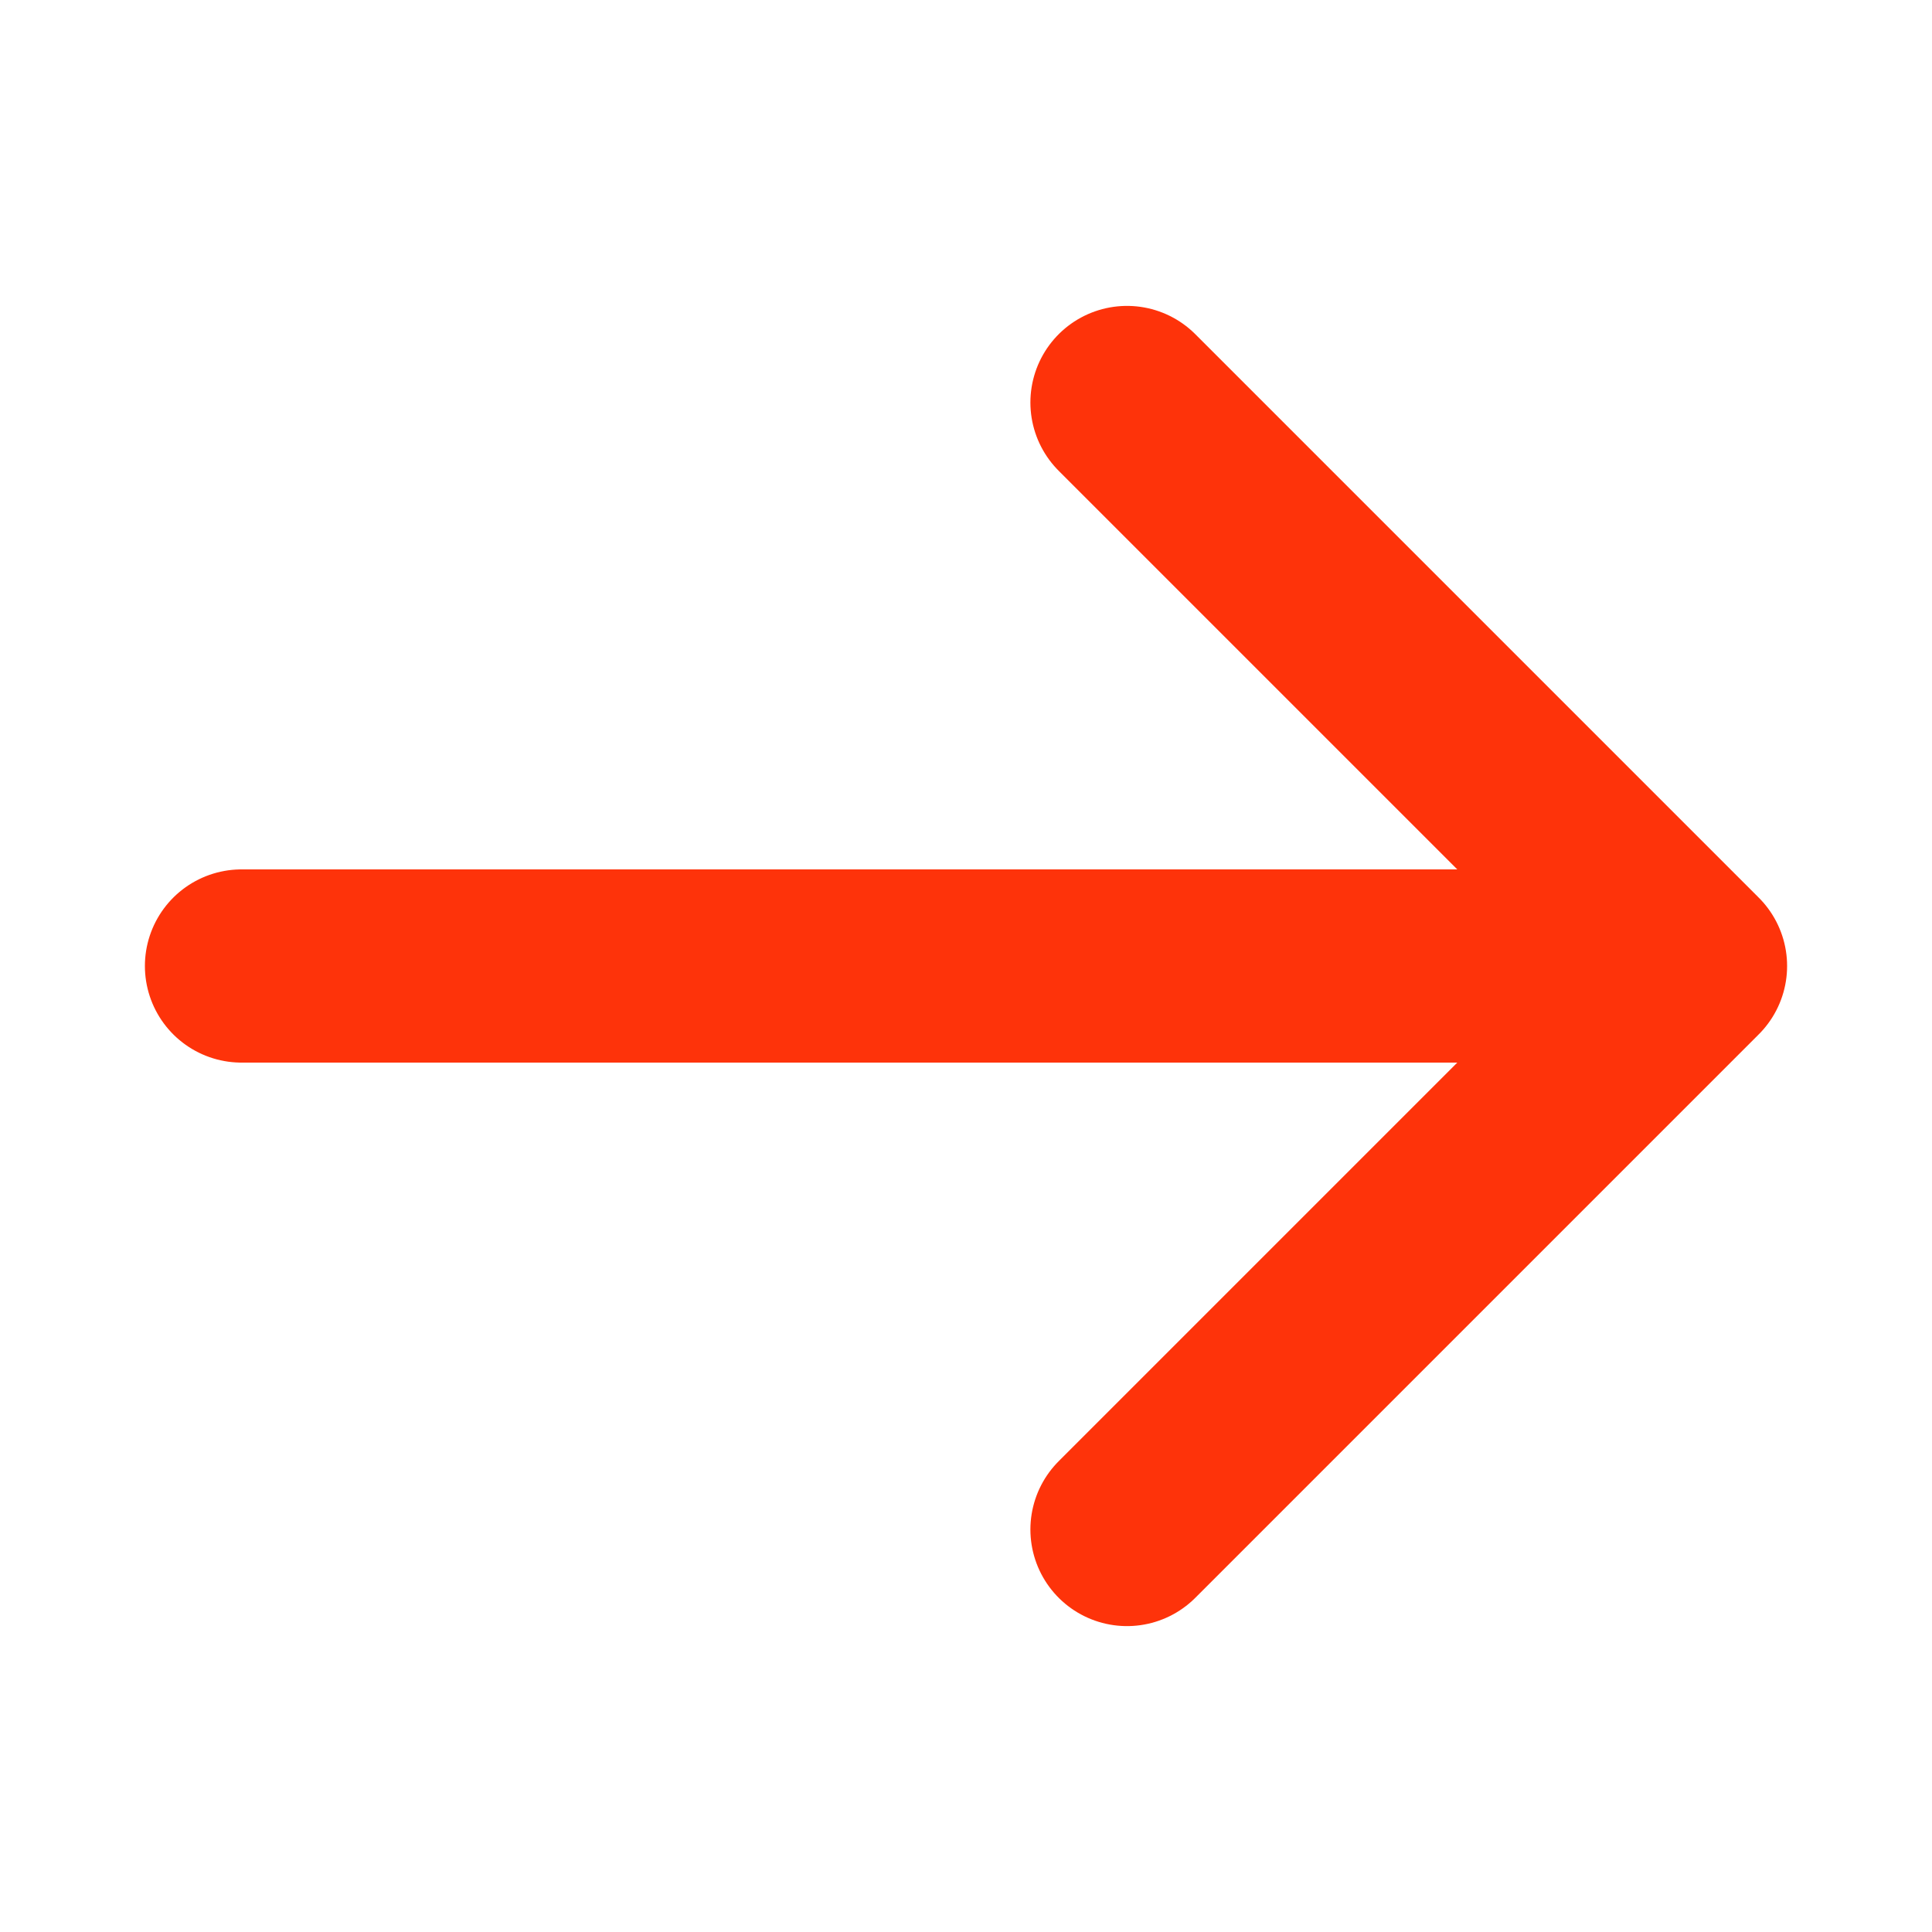
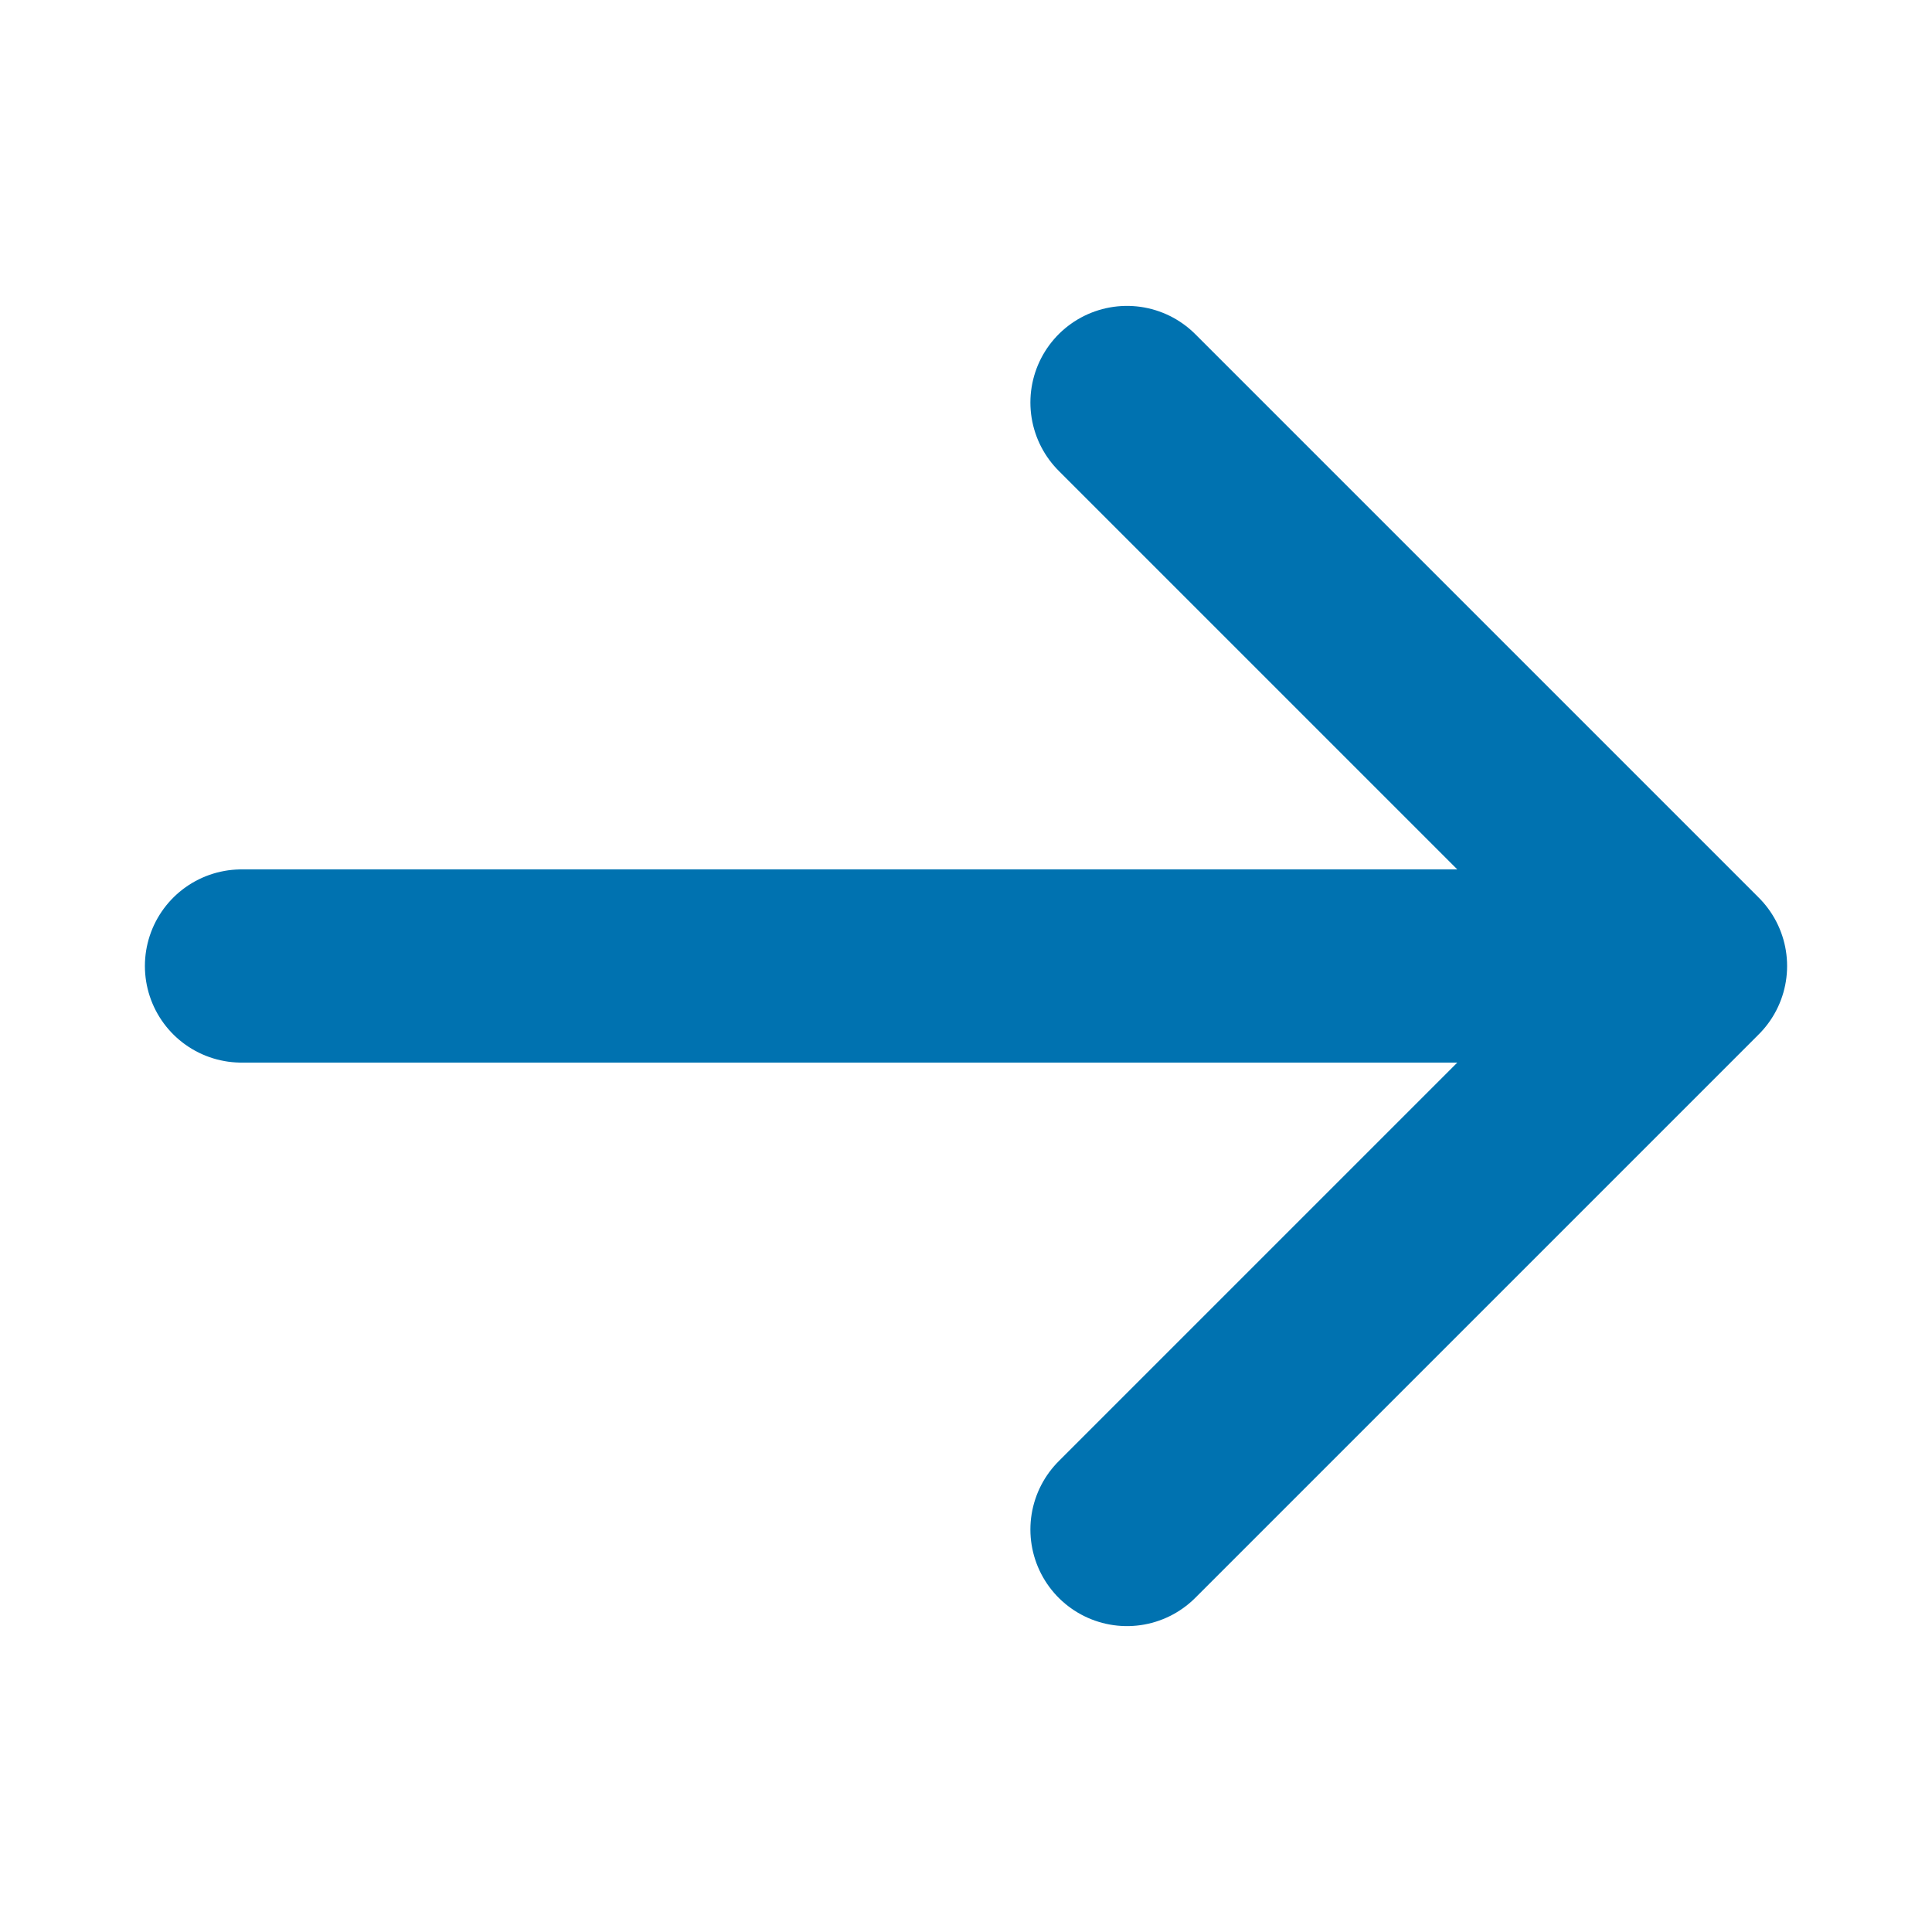
<svg xmlns="http://www.w3.org/2000/svg" width="30" height="30" viewBox="0 0 30 30" fill="none">
-   <path d="M17.5 6.25L26.25 15M26.25 15L17.5 23.75M26.25 15L3.75 15" stroke="#FE330A" stroke-width="3" stroke-linecap="round" stroke-linejoin="round" />
+   <path d="M17.5 6.25L26.25 15M26.25 15L17.5 23.75M26.25 15L3.75 15" stroke="#0072b0" stroke-width="3" stroke-linecap="round" stroke-linejoin="round" fill="#0072b0" />
</svg>
